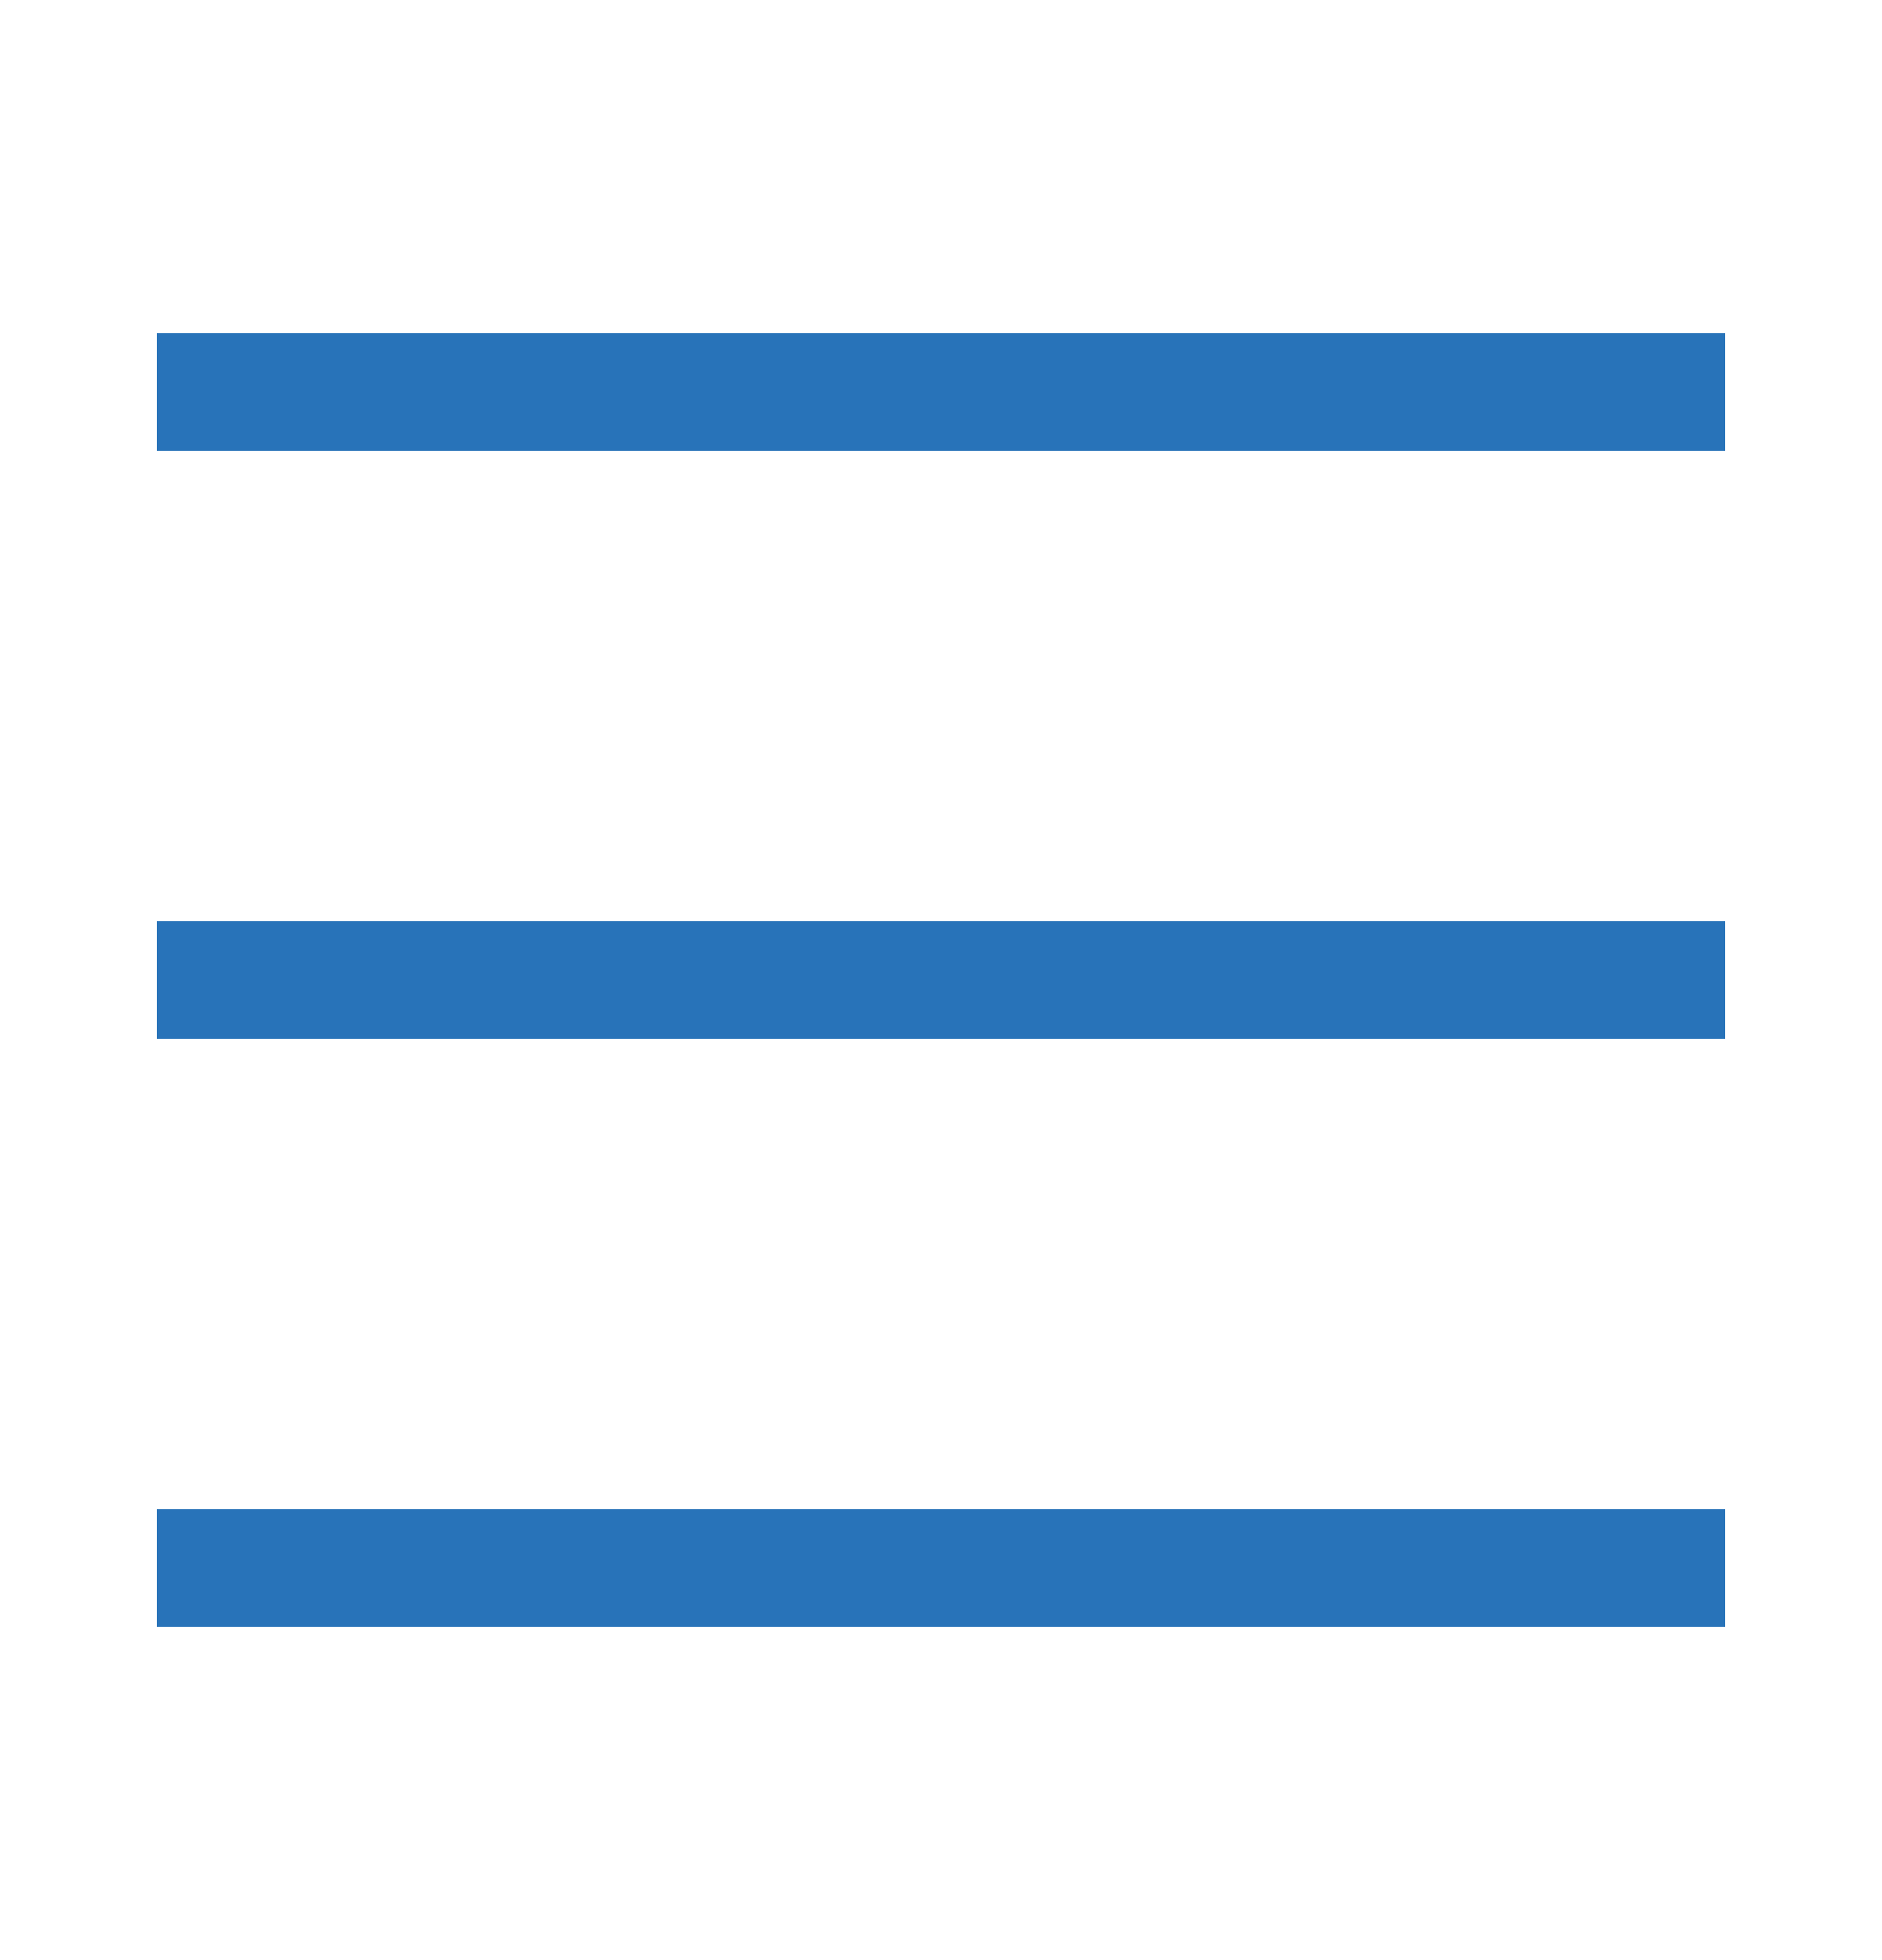
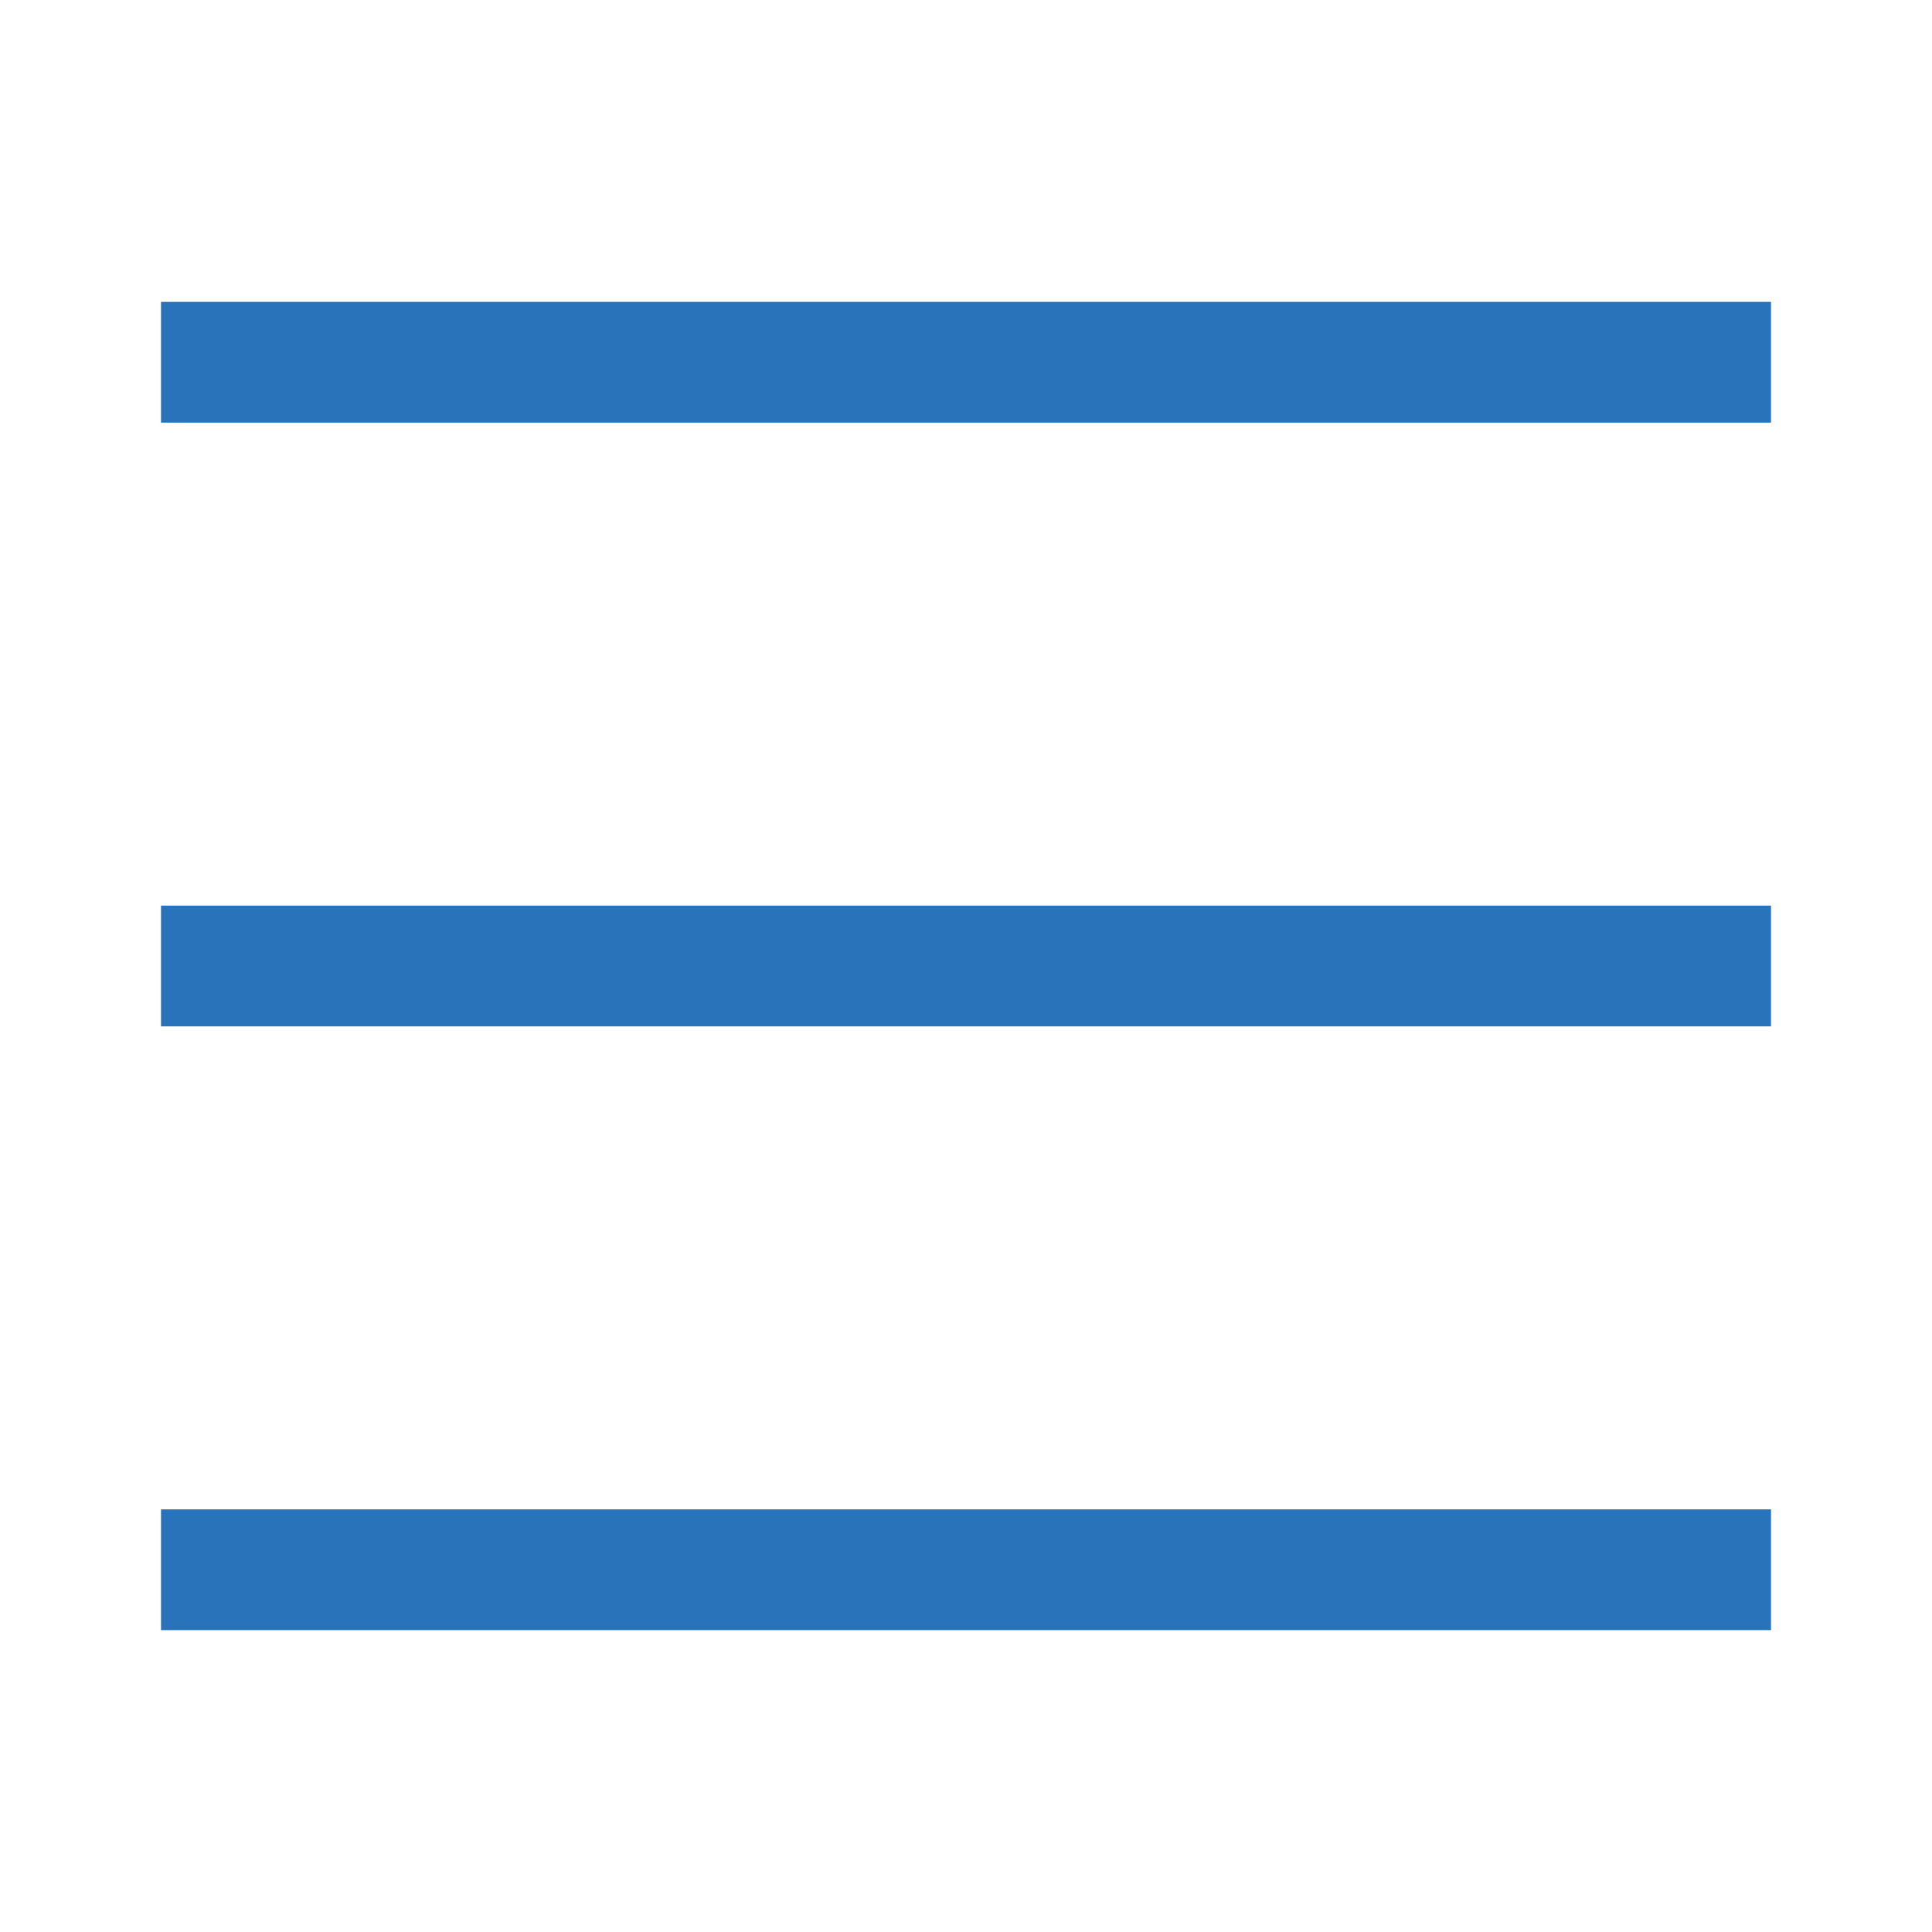
- <svg xmlns="http://www.w3.org/2000/svg" width="24" height="25" viewBox="0 0 24 25" fill="none">
-   <rect x="2" y="4.25" width="20" height="1.5" fill="#2873b9" />
-   <rect x="2" y="11.75" width="20" height="1.5" fill="#2873b9" />
-   <rect x="2" y="19.25" width="20" height="1.5" fill="#2873b9" />
+ <svg xmlns="http://www.w3.org/2000/svg" width="24" height="24" viewBox="0 0 24 24" fill="none">
+   <rect x="2" y="3.75" width="20" height="1.5" fill="#2873b9" />
+   <rect x="2" y="11.25" width="20" height="1.5" fill="#2873b9" />
+   <rect x="2" y="18.75" width="20" height="1.5" fill="#2873b9" />
</svg>
